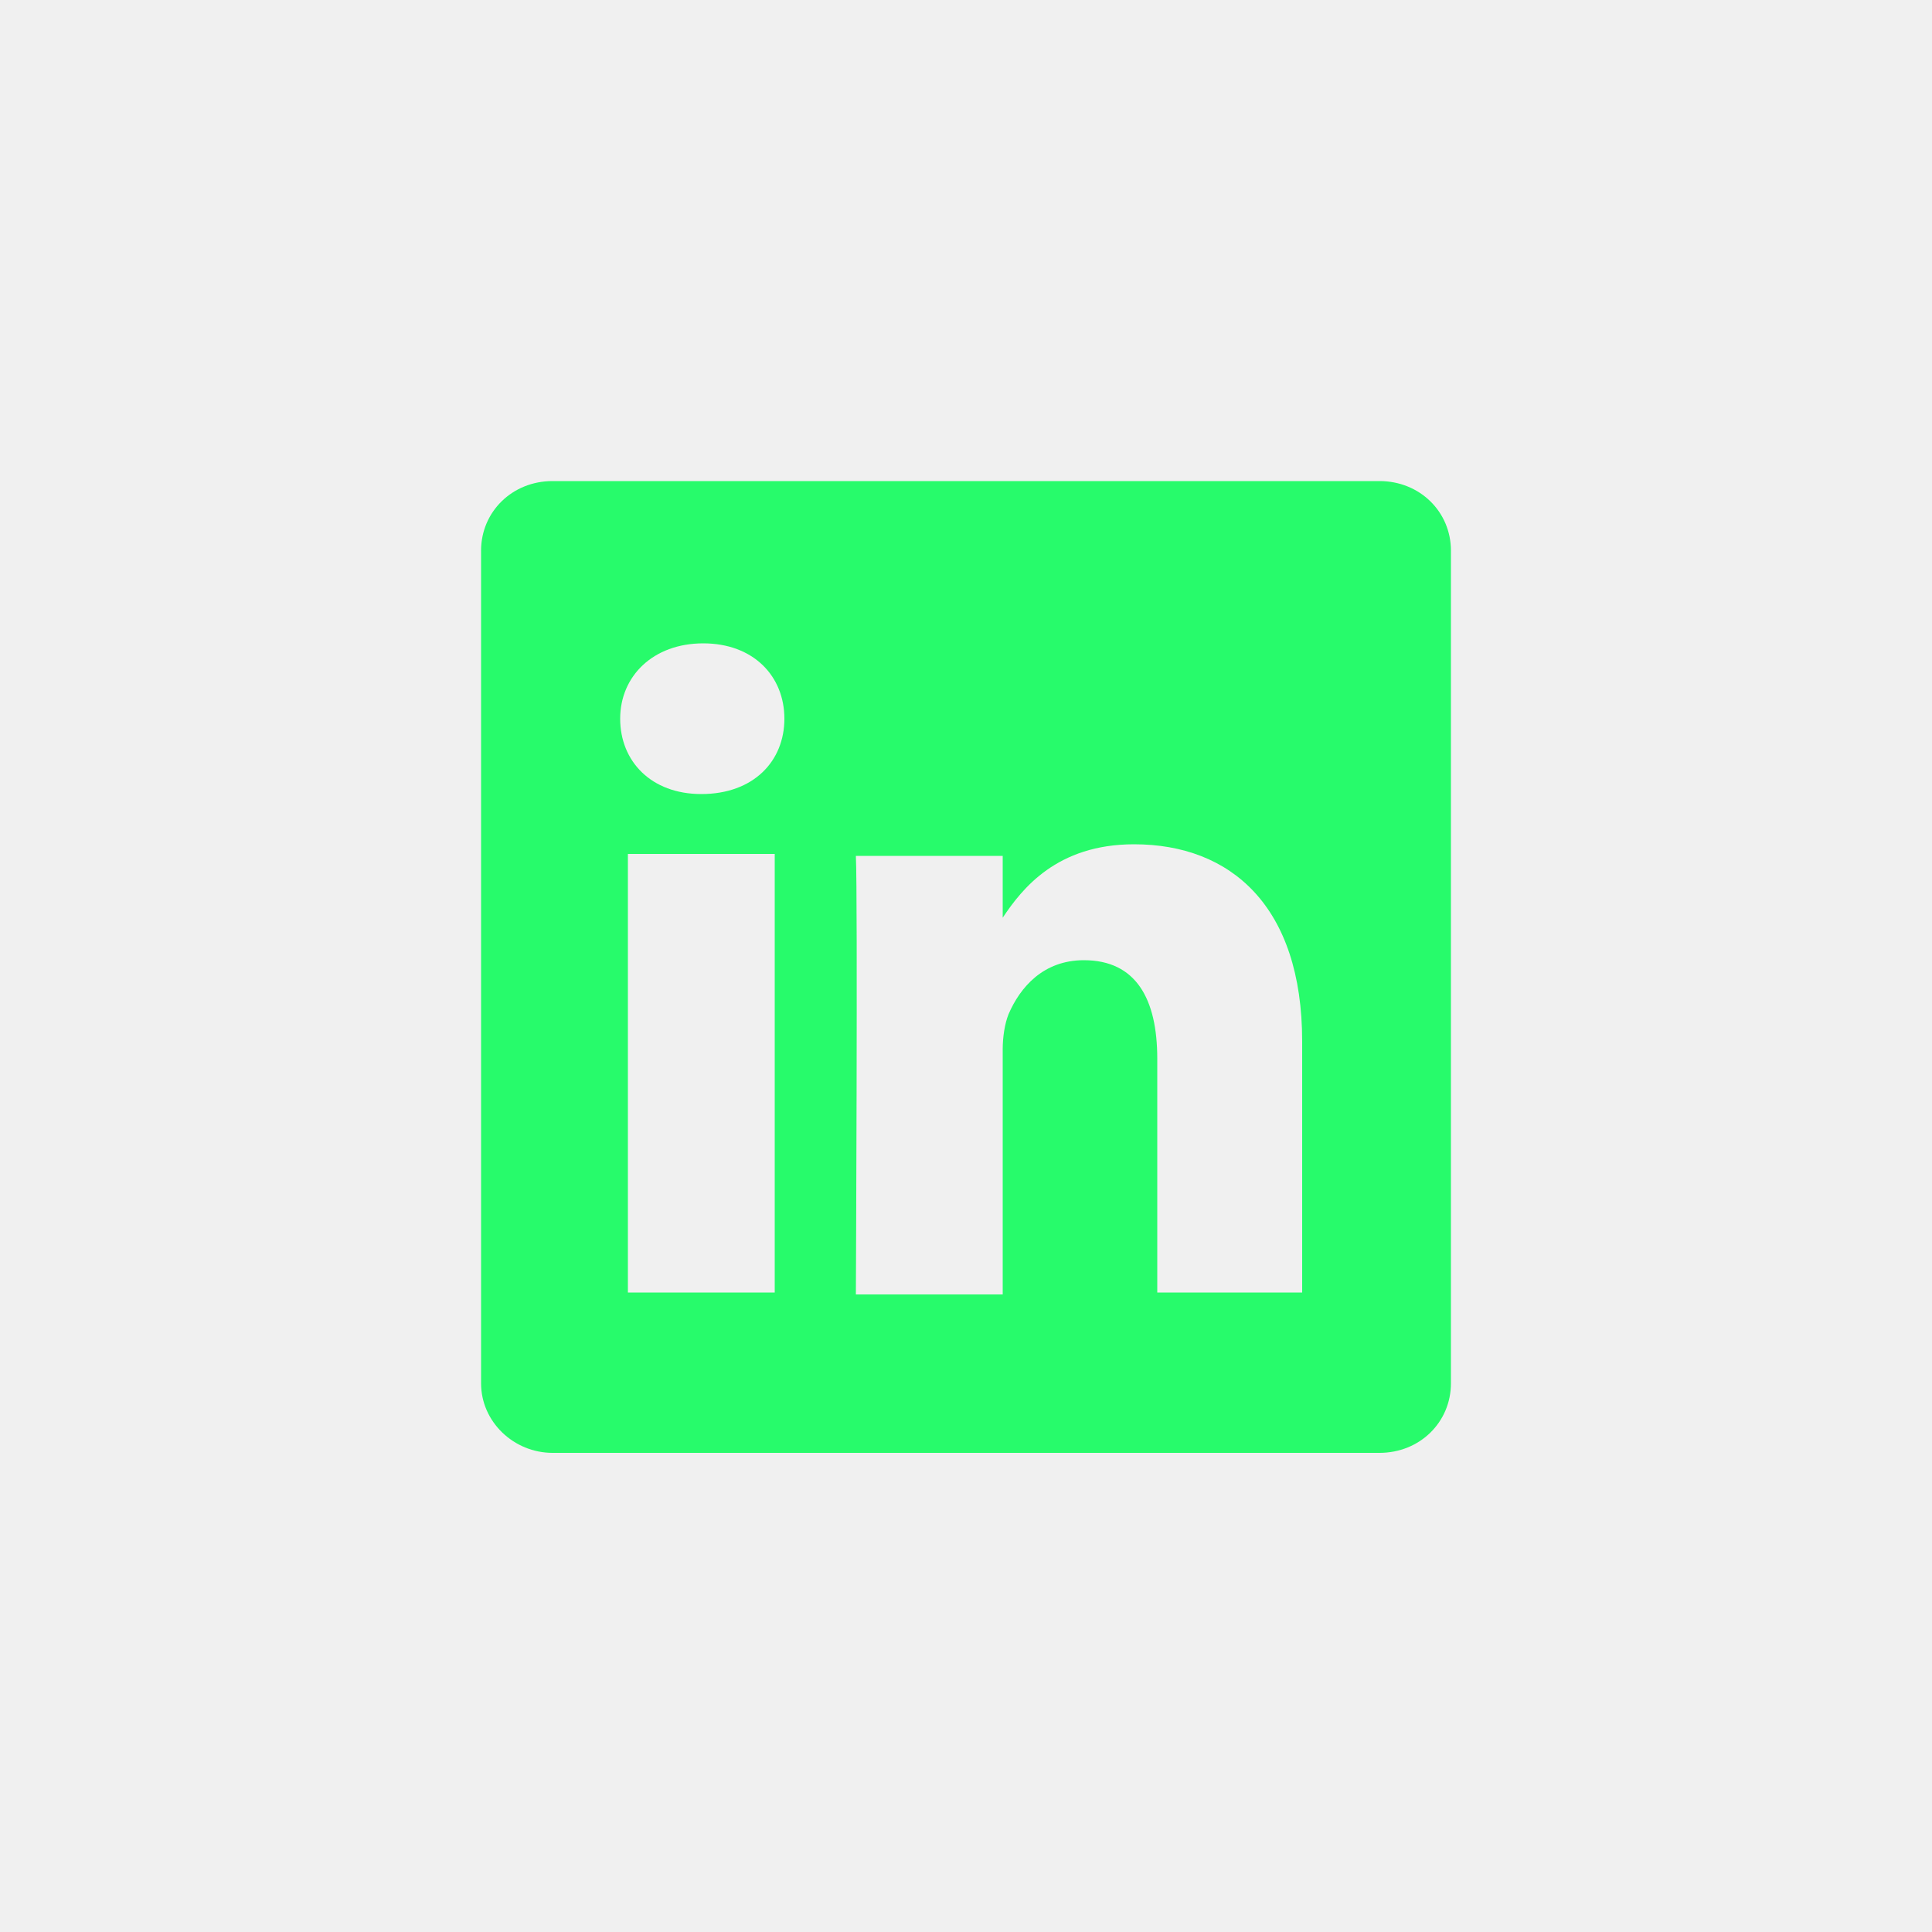
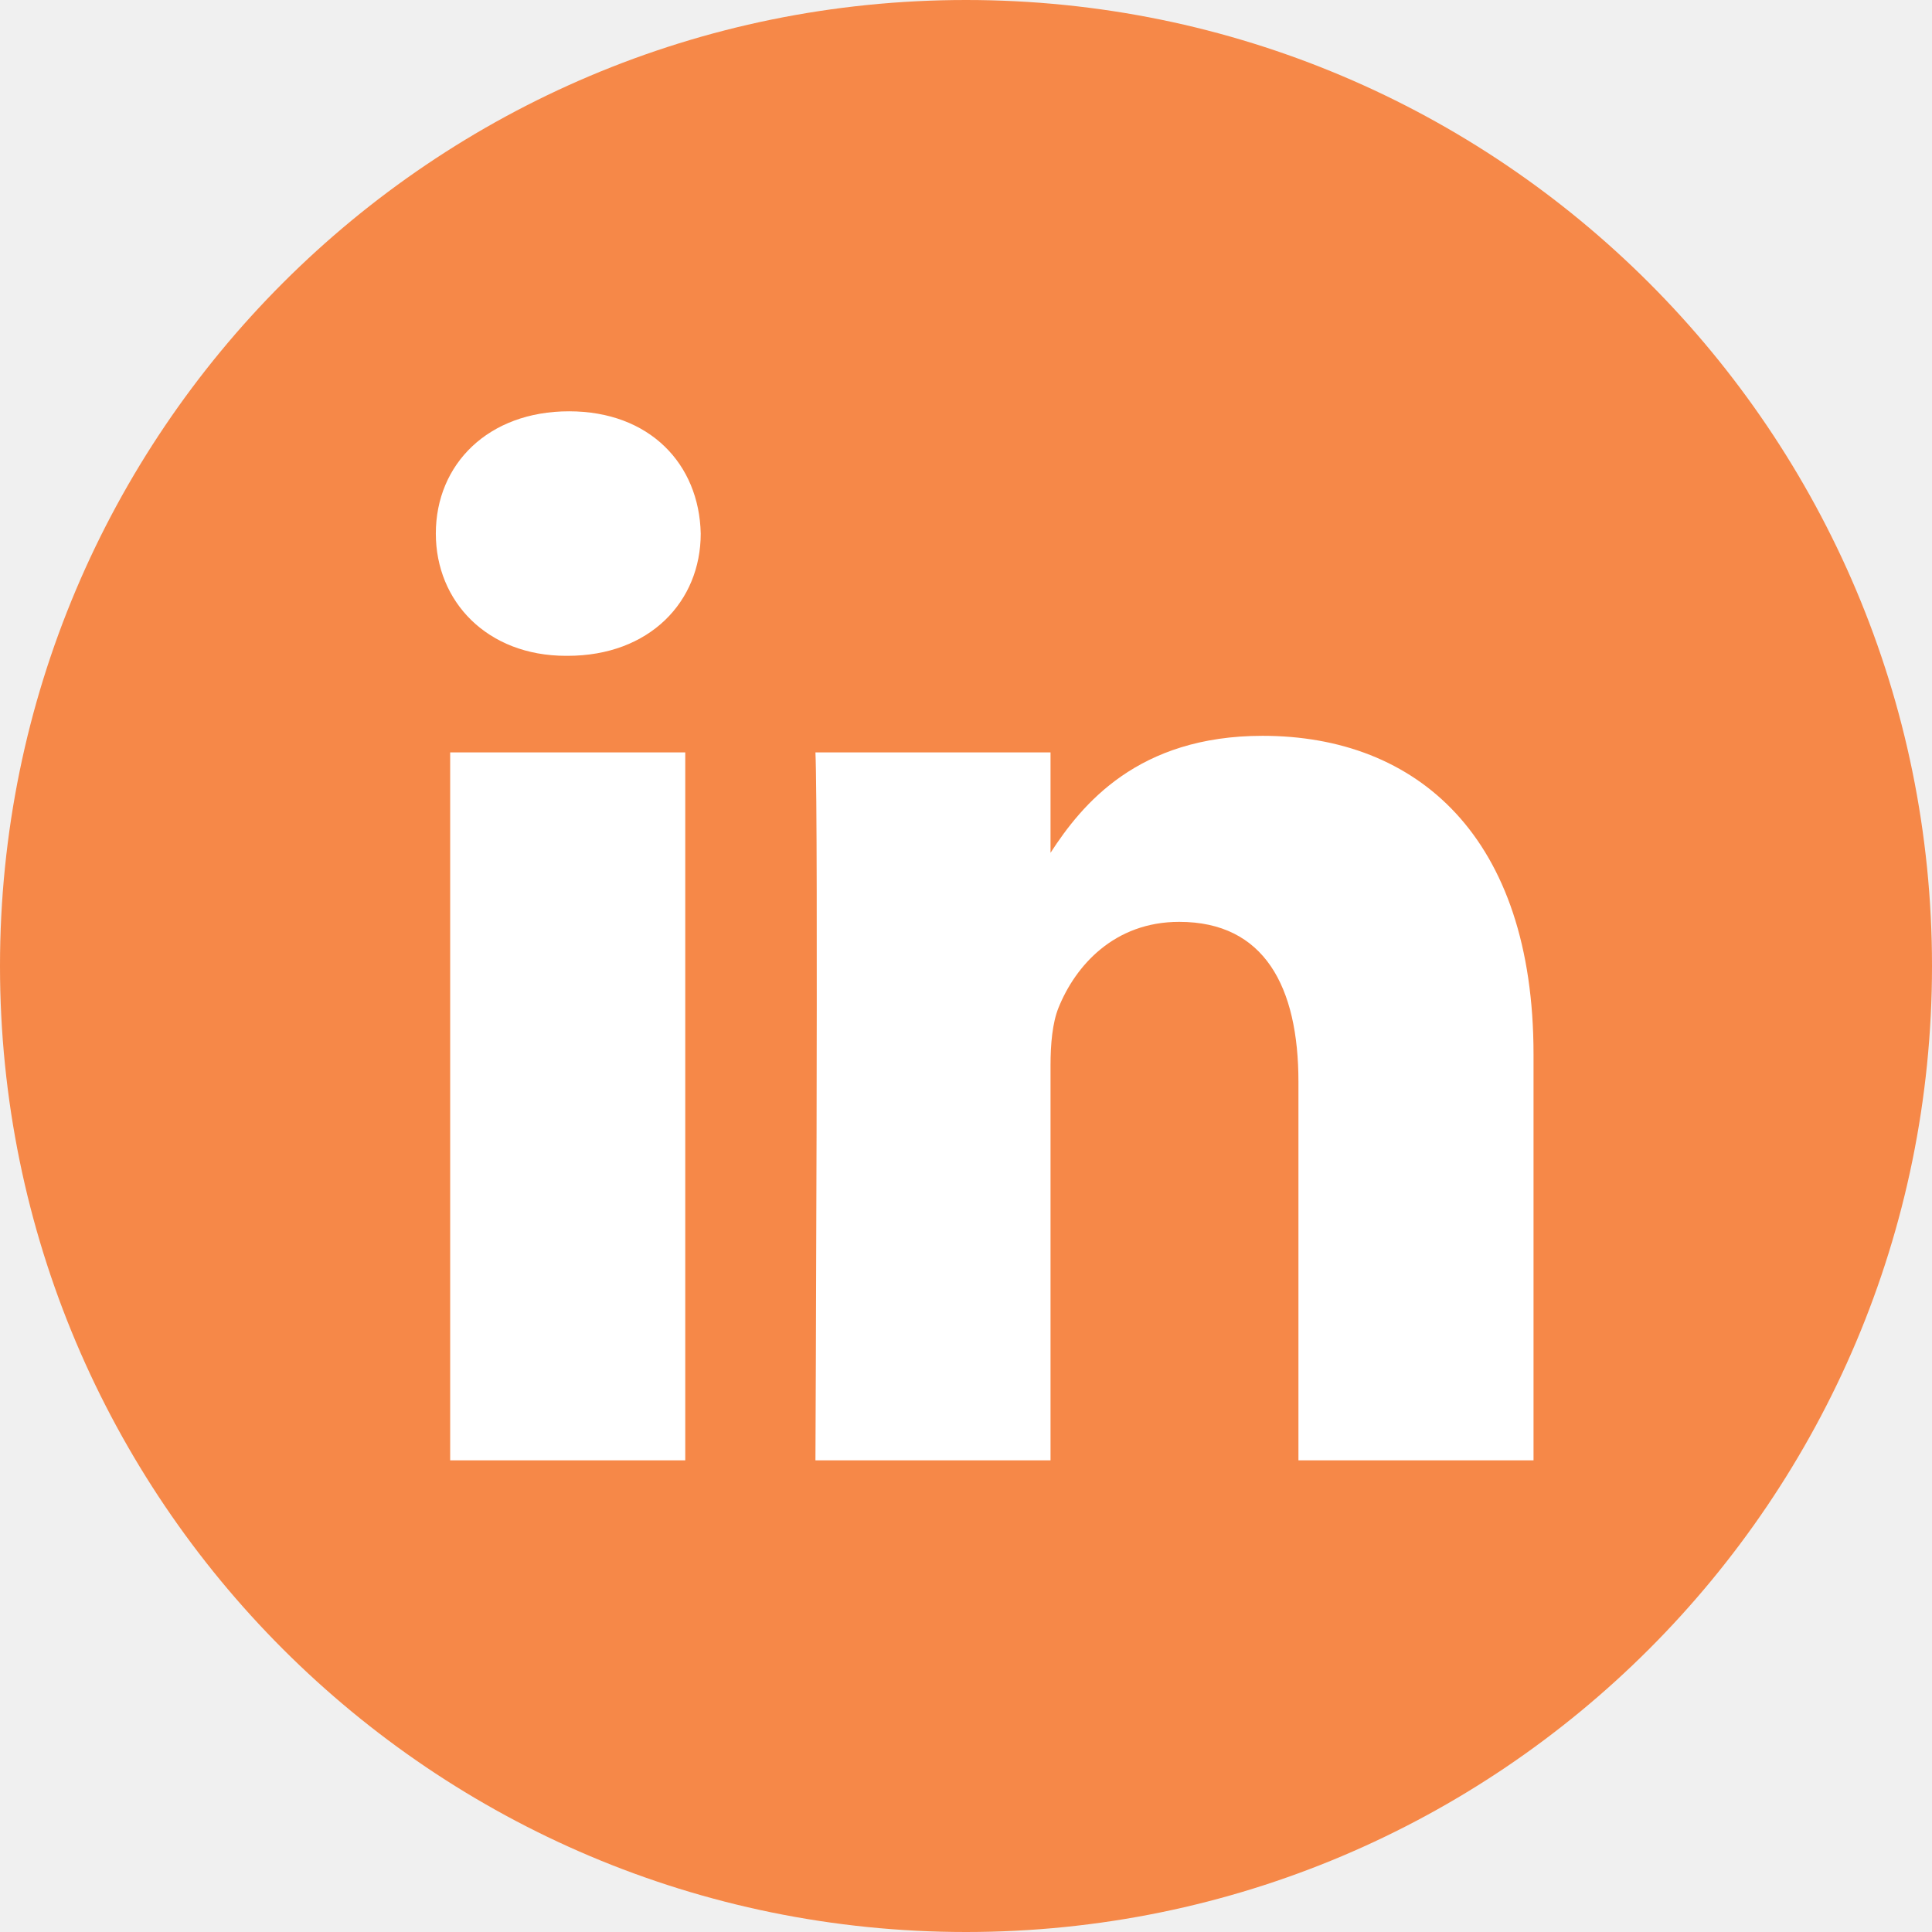
- <svg xmlns="http://www.w3.org/2000/svg" version="1.1" x="0px" y="0px" viewBox="0 0 100 100" style="enable-background:new 0 0 100 100;" xml:space="preserve">
+ <svg xmlns="http://www.w3.org/2000/svg" version="1.1" x="0px" y="0px" viewBox="0 0 512 512" style="enable-background:new 0 0 512 512;" xml:space="preserve">
  <style type="text/css">
- 	.st0{display:none;}
- 	.st1{display:inline;}
- 	.st2{fill:#494949;}
- 	.st3{fill:#27FB6B;}
+ 	.st0{fill:#FFFFFF;}
+ 	.st1{fill:#F68848;}
</style>
-   <g id="Layer_1" class="st0">
-     <g class="st1">
-       <path class="st2" d="M51.6,55.9c0.6-1.3,1-2.3,1.4-3.2c3.6-8.9,7.1-17.8,10.6-26.7c0.6-1.4,1.3-2,2.9-2c5.3,0.1,10.6,0,16.7,0    c-1.1,1.3-1.6,2.2-2.4,2.8c-3.4,2.4-4.3,5.6-4.2,9.7c0.3,9.1,0.3,18.2,0,27.2c-0.1,4,0.7,7.1,4,9.5c0.8,0.5,1.3,1.4,2.4,2.6    c-9.1,0-17.6,0-26.6,0c0.8-1,1.2-1.9,2-2.4c3.5-2.4,4.4-5.7,4.2-9.9c-0.3-7.2-0.1-14.5-0.1-21.7c0-0.6,0-1.2,0-1.9    c-0.1,0-0.3-0.1-0.4-0.1c-2.2,5.5-4.3,10.9-6.5,16.4c-2.4,6-4.7,11.9-7.1,17.9c-0.3,0.7-1,1.3-1.6,2c-0.7-0.6-1.6-1.1-1.9-1.9    C40,63.1,34.9,52.1,29.9,41c-0.2-0.4-0.4-0.8-1.1-1.1c0,5,0.4,10.1-0.1,15.1c-0.8,7.2,1,13.2,6.5,18.1c0.7,0.6,1.1,1.5,1.9,2.7    c-7,0-13.4,0-20.3,0c0.7-1.1,1.1-2.1,1.8-2.7c5.4-4.7,7-10.6,6.4-17.6c-0.5-6.4,0-12.8-0.2-19.2c0-1.6-0.8-3.3-1.7-4.7    c-1.6-2.4-3.6-4.5-5.8-7.1c1.4-0.2,2-0.3,2.6-0.3c5,0,10,0.1,15,0c1.6,0,2.3,0.5,3,1.9c4.1,9.1,8.2,18.2,12.4,27.3    C50.6,54,51,54.8,51.6,55.9z" />
-     </g>
+   <g id="Layer_2">
+     <rect x="94" y="103" class="st0" width="331" height="302" />
  </g>
-   <g id="Layer_2" class="st0">
-     <g class="st1">
-       <path id="Goodreads" class="st2" d="M49.9,60.6c5.7,0,9.7-2.9,12.1-8.5h0.1v8.6c0,0.6,0,1.6-0.1,3c-0.2,1.4-0.6,2.9-1.4,4.5    c-0.7,1.5-1.9,2.8-3.6,3.9c-1.6,1.2-3.9,1.8-6.9,1.8c-2.8,0-5.2-0.7-7.2-2.2c-2-1.4-3.2-3.8-3.5-7H37c0.3,4.2,1.6,7.2,4,9    c2.4,1.7,5.4,2.6,9.1,2.6c3.6,0,6.4-0.7,8.4-2c2-1.3,3.4-2.9,4.3-4.9c0.9-1.9,1.4-3.8,1.6-5.6c0.1-1.8,0.2-3,0.2-3.8V24.5h-2.5    v7.8H62c-1-2.9-2.5-5-4.8-6.5c-2.2-1.4-4.7-2.2-7.4-2.2c-4.7,0.1-8.3,1.9-10.7,5.4c-2.5,3.5-3.8,7.8-3.8,13    c0,5.3,1.2,9.7,3.6,13.1C41.4,58.8,45,60.6,49.9,60.6z M40.9,31.1c2-3.2,4.9-4.9,9-5c4.1,0.1,7.2,1.7,9.2,4.8c2,3.1,3,6.8,3,11.2    c0,4.4-1,8.1-3,11.1c-2,3.3-5.1,4.9-9.2,5c-3.9-0.1-6.9-1.7-8.9-4.8c-2.1-3.1-3.1-6.8-3.1-11.3C37.8,38,38.8,34.3,40.9,31.1z" />
-     </g>
-   </g>
-   <g id="Layer_3">
-     <g>
-       <path id="LinkedIn__x28_alt_x29_" class="st3" d="M71.4,24.9H28.6c-2.1,0-3.7,1.6-3.7,3.6v43.1c0,2,1.7,3.6,3.7,3.6h42.8    c2.1,0,3.7-1.6,3.7-3.6V28.5C75.1,26.5,73.5,24.9,71.4,24.9z M40.1,66.9h-7.6V44.2h7.6V66.9z M36.3,41.1L36.3,41.1    c-2.6,0-4.2-1.7-4.2-3.9c0-2.2,1.7-3.9,4.3-3.9c2.6,0,4.2,1.7,4.2,3.9C40.6,39.4,39,41.1,36.3,41.1z M67.5,66.9h-7.6V54.8    c0-3.1-1.1-5.1-3.8-5.1c-2.1,0-3.3,1.4-3.9,2.8c-0.2,0.5-0.3,1.2-0.3,1.8v12.7h-7.6c0,0,0.1-20.6,0-22.7h7.6v3.2    c1-1.5,2.8-3.8,6.8-3.8c5,0,8.7,3.2,8.7,10.2V66.9L67.5,66.9z M51.8,47.5C51.9,47.5,51.9,47.5,51.8,47.5L51.8,47.5L51.8,47.5z" />
-     </g>
+   <g id="Layer_1">
+     <path class="st1" d="M256,0C114.6,0,0,114.6,0,256s114.6,256,256,256s256-114.6,256-256S397.4,0,256,0z M181.6,387h-62.3V199.4   h62.3V387z M150.4,173.8H150c-20.9,0-34.5-14.4-34.5-32.4c0-18.4,13.9-32.4,35.3-32.4s34.5,14,34.9,32.4   C185.7,159.4,172.2,173.8,150.4,173.8z M406.4,387h-62.3V286.7c0-25.2-9-42.4-31.6-42.4c-17.2,0-27.5,11.6-32,22.8   c-1.6,4-2.1,9.6-2.1,15.2V387h-62.3c0,0,0.8-170,0-187.6h62.3V226c8.3-12.8,23.1-31,56.2-31c41,0,71.8,26.8,71.8,84.4V387z" />
  </g>
</svg>
